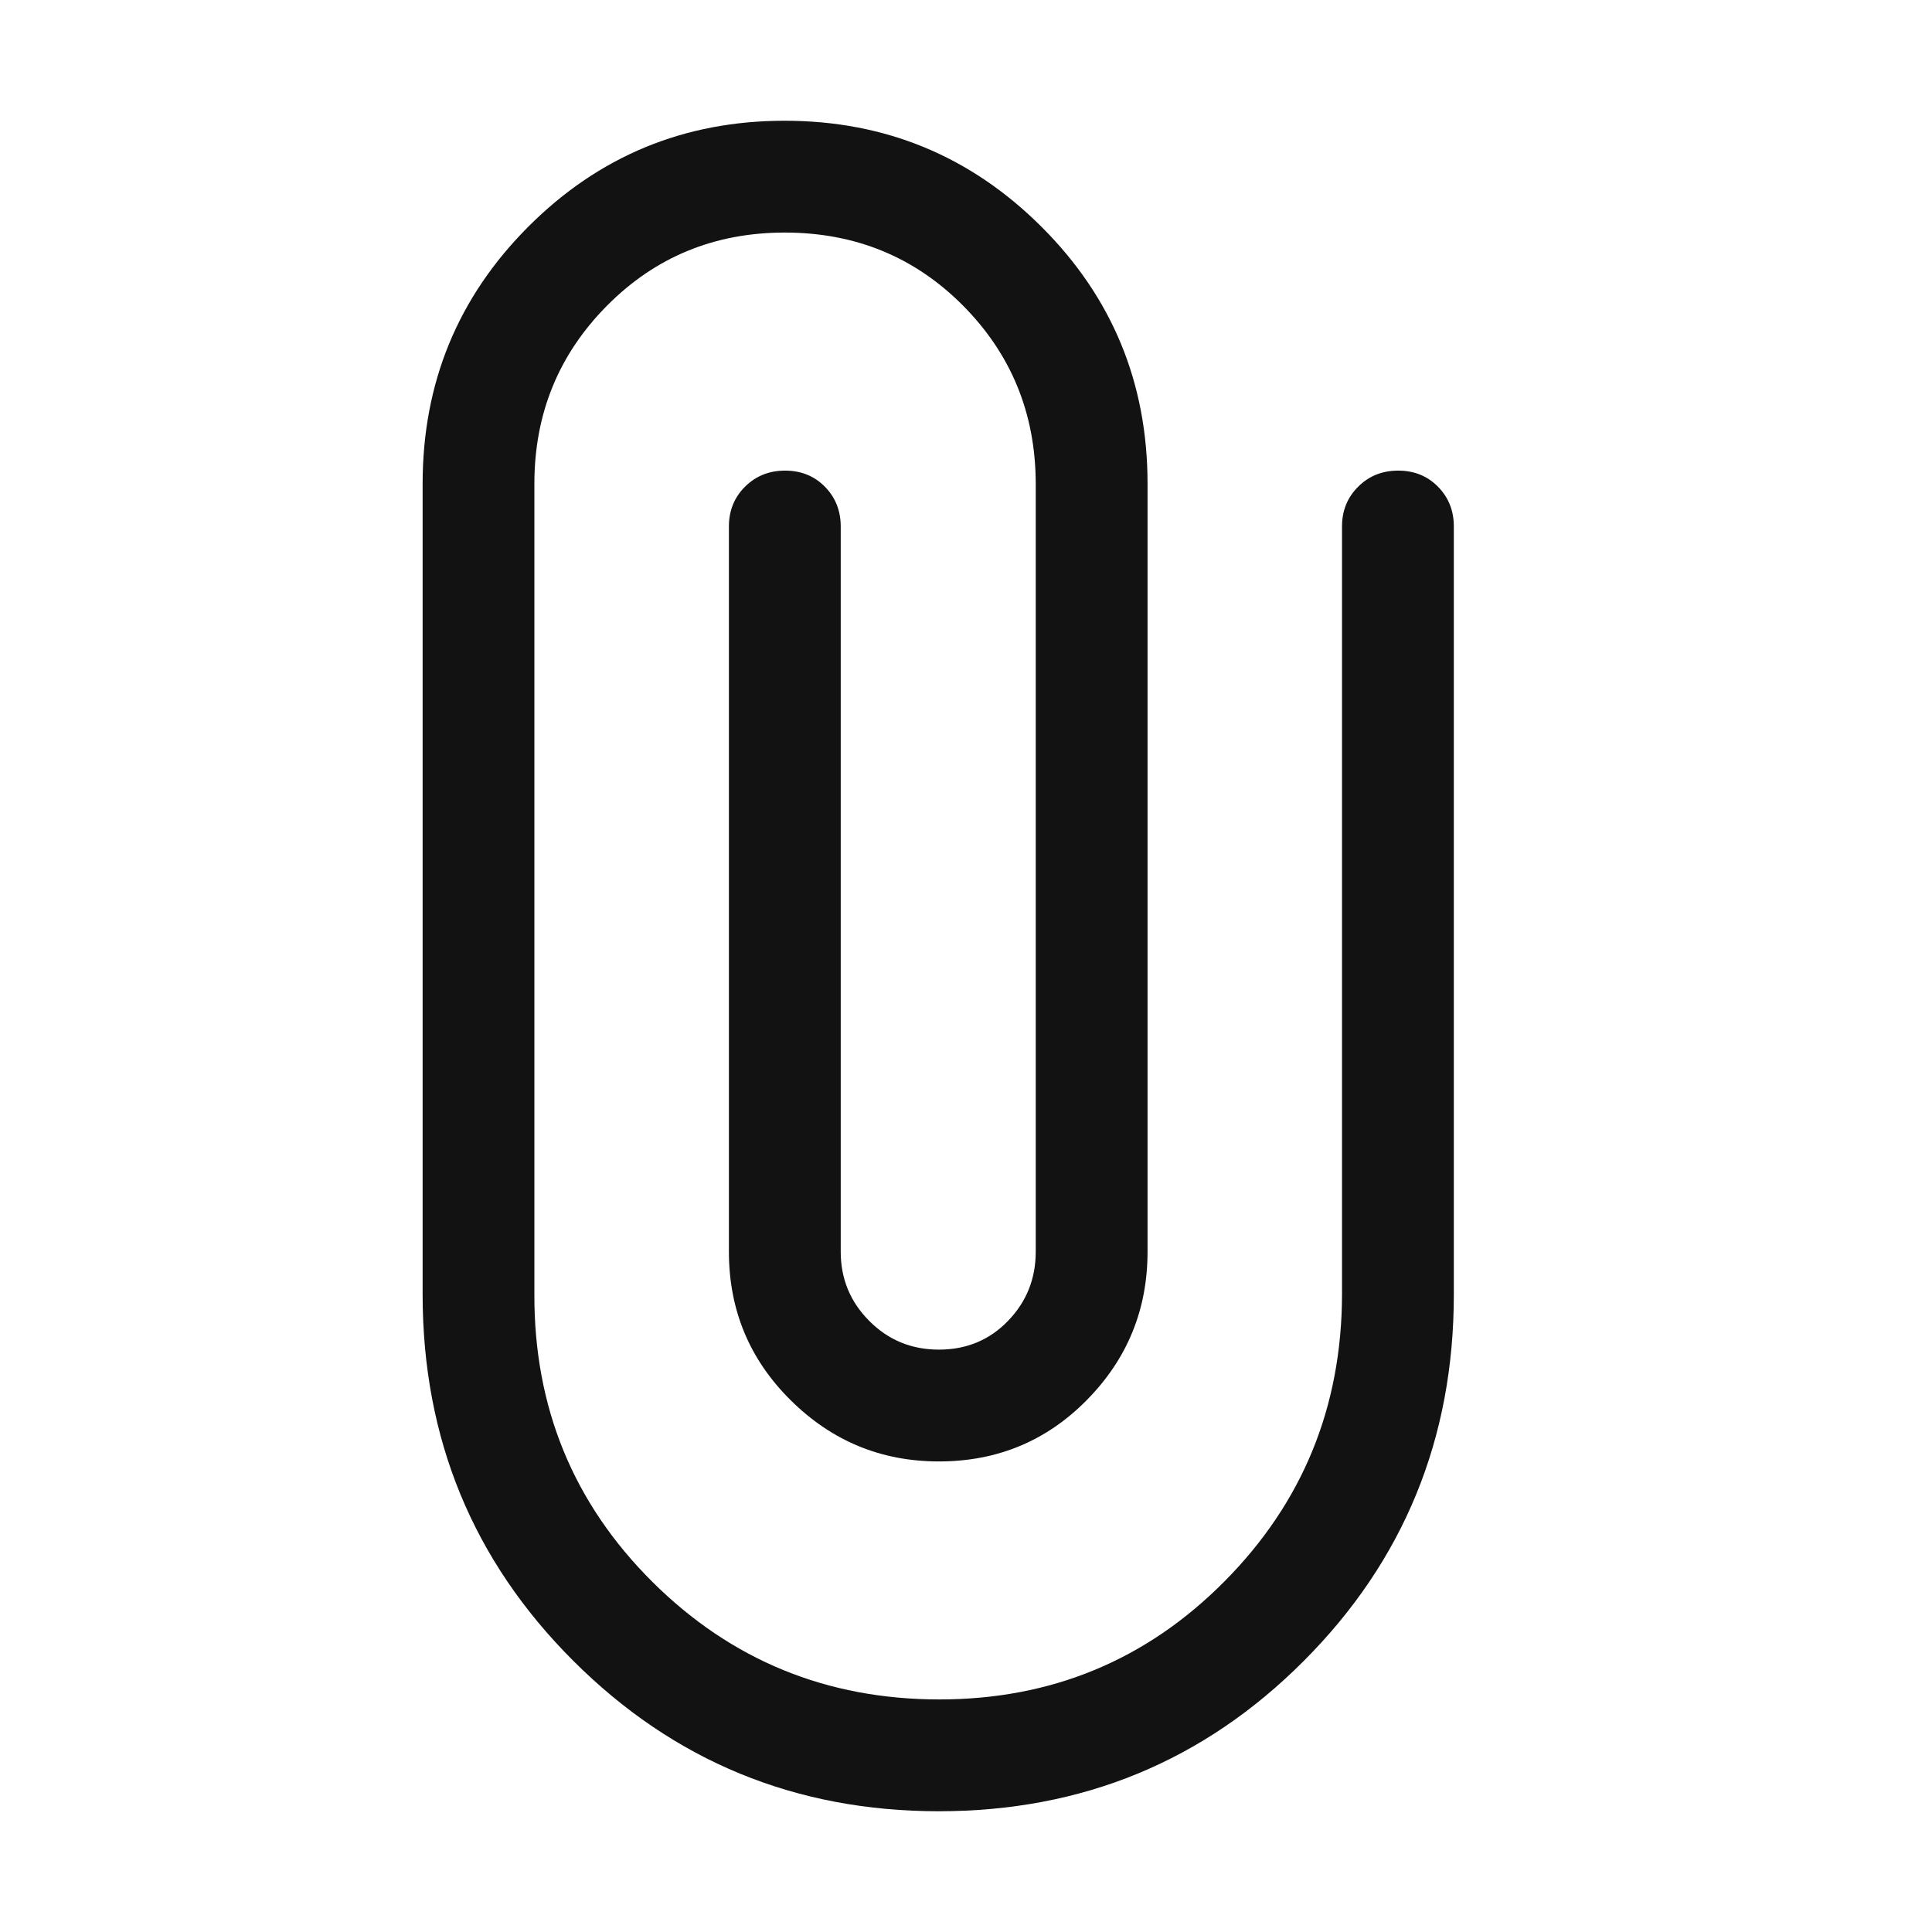
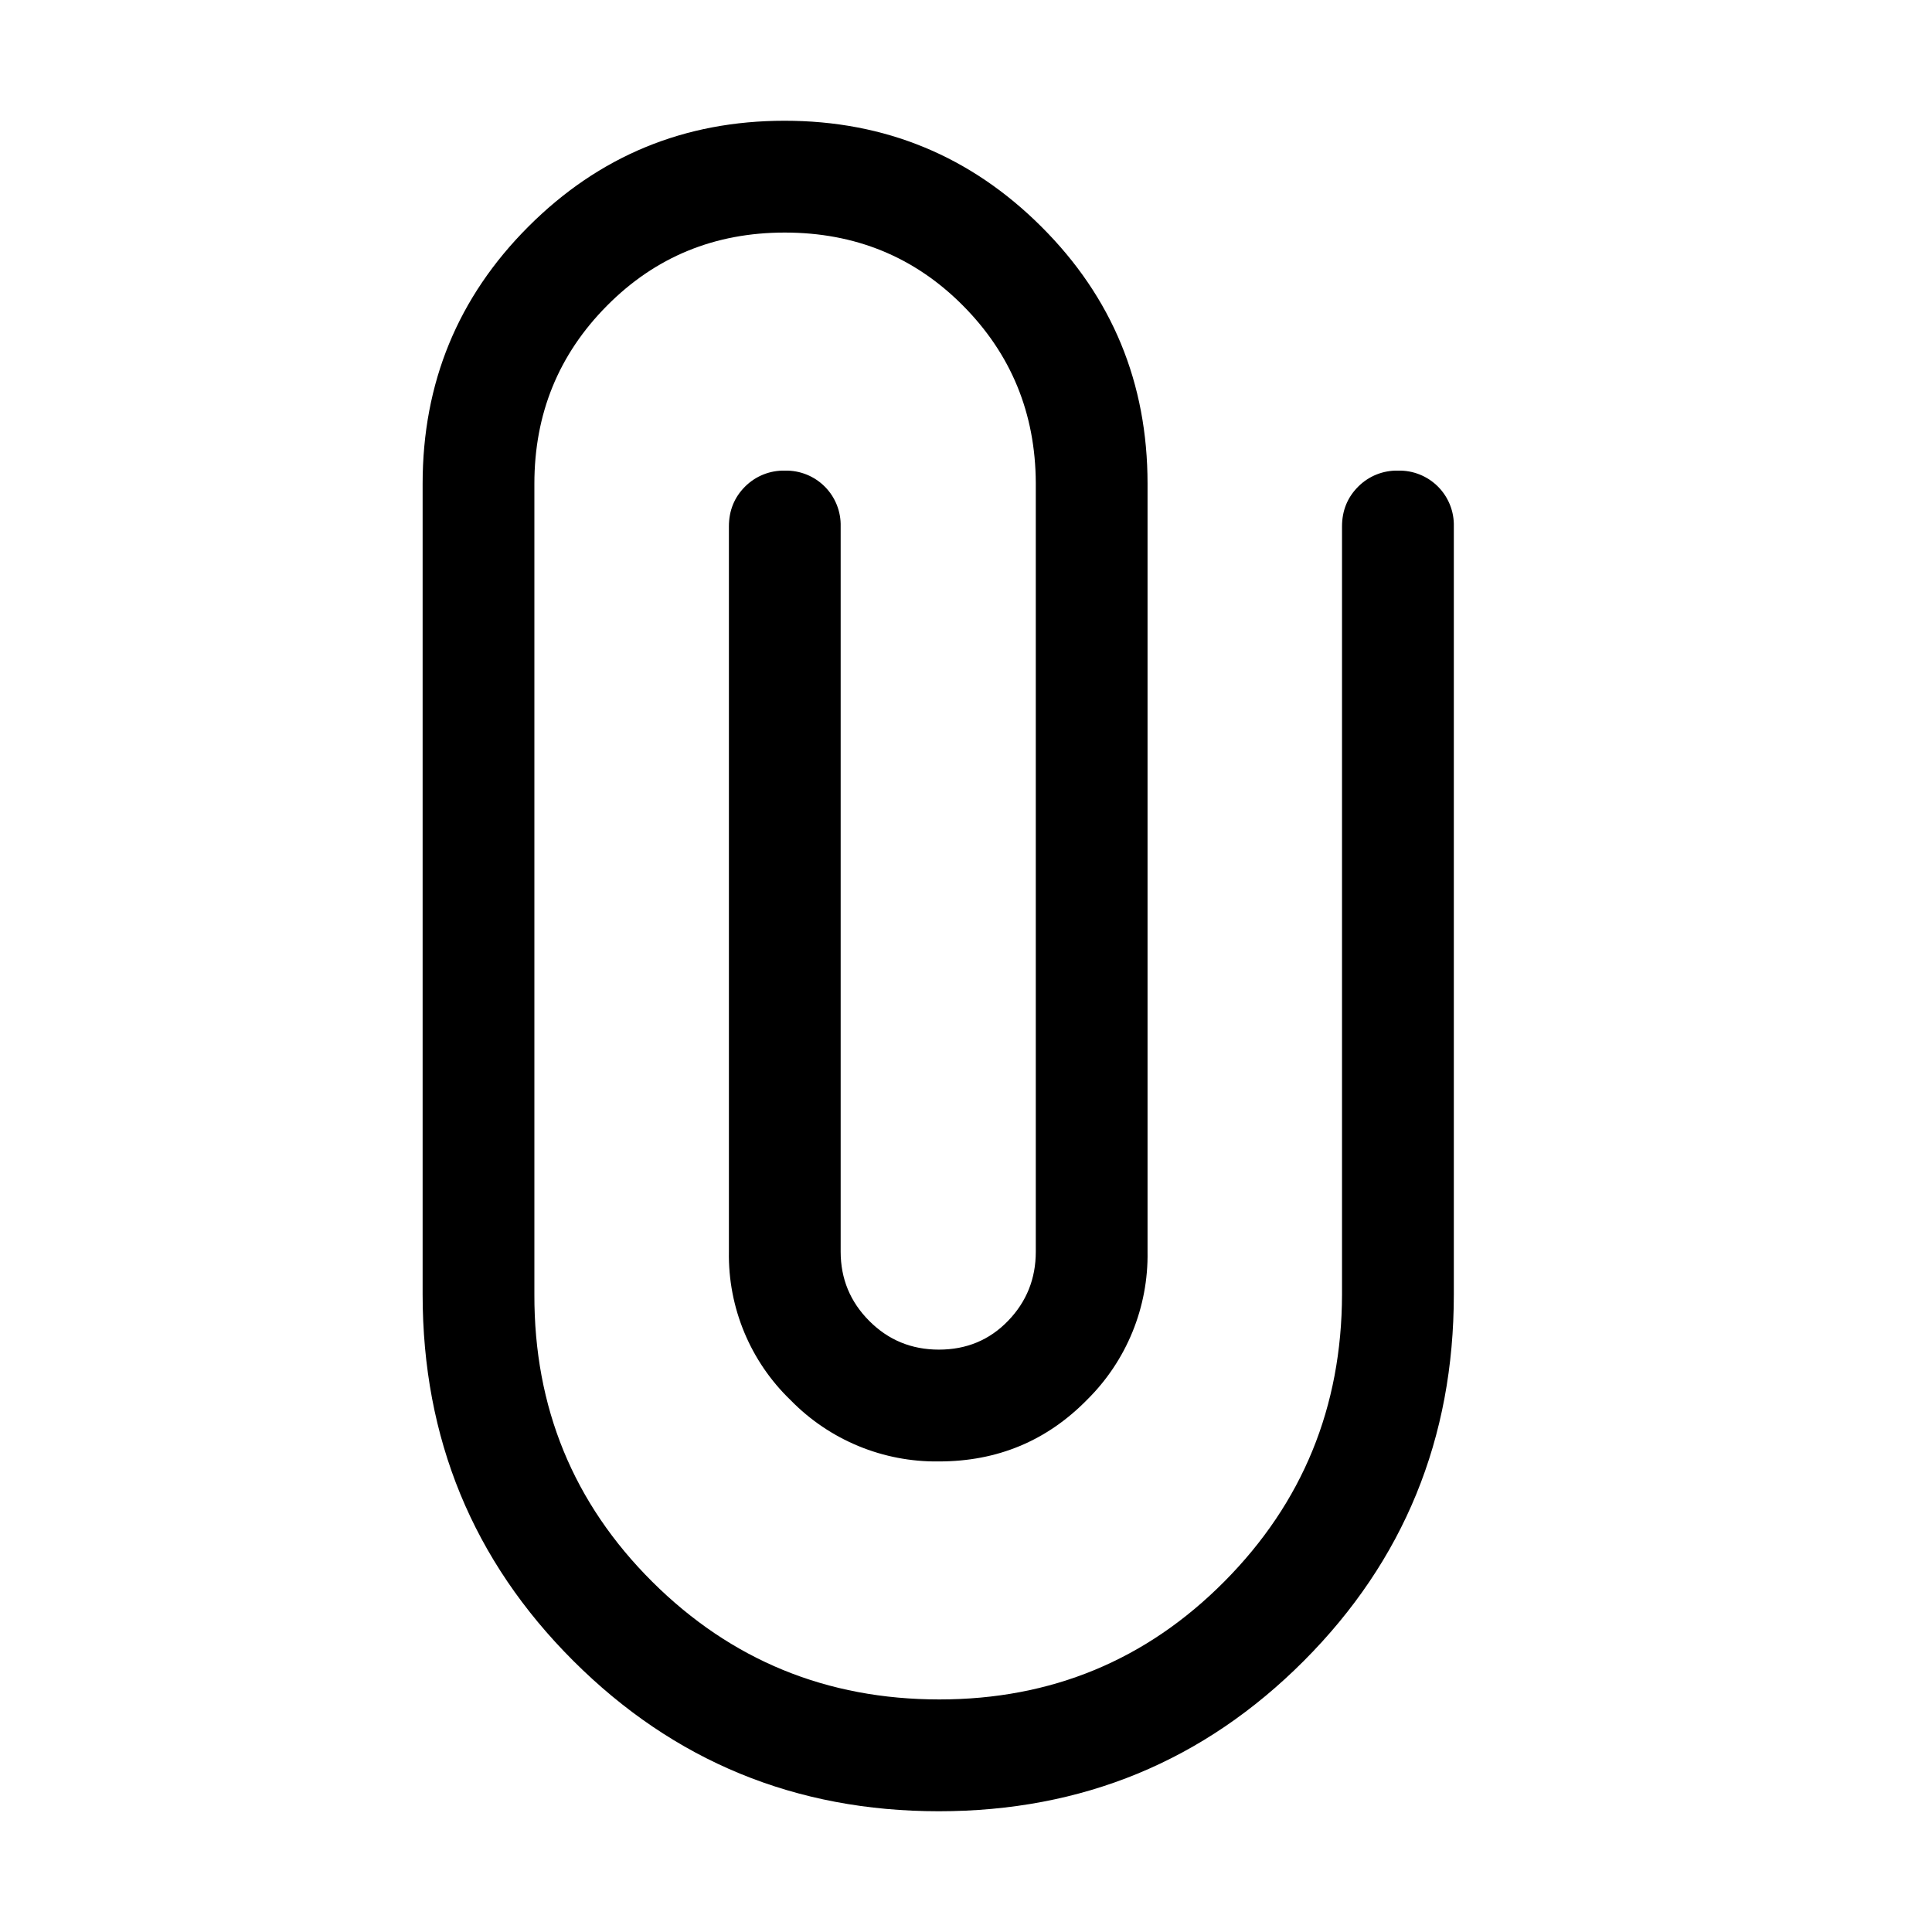
- <svg xmlns="http://www.w3.org/2000/svg" width="32" height="32" viewBox="0 0 32 32" fill="none">
-   <path d="M24.08 21.441C24.08 23.825 23.252 25.848 21.596 27.509C19.94 29.17 17.925 30 15.55 30C13.178 30 11.159 29.17 9.496 27.509C7.832 25.848 7 23.825 7 21.441V8.012C7 6.342 7.584 4.923 8.751 3.754C9.919 2.585 11.334 2 12.996 2C14.659 2 16.076 2.585 17.248 3.754C18.421 4.923 19.007 6.342 19.007 8.012V20.732C19.007 21.689 18.673 22.507 18.004 23.186C17.336 23.866 16.518 24.206 15.551 24.206C14.596 24.206 13.778 23.868 13.096 23.192C12.414 22.517 12.073 21.697 12.073 20.732V8.72C12.073 8.458 12.162 8.238 12.34 8.061C12.519 7.883 12.74 7.795 13.003 7.795C13.267 7.795 13.487 7.883 13.662 8.061C13.837 8.238 13.925 8.458 13.925 8.72V20.732C13.925 21.18 14.082 21.562 14.397 21.878C14.712 22.195 15.096 22.354 15.551 22.354C16.008 22.354 16.39 22.195 16.696 21.878C17.002 21.562 17.155 21.18 17.155 20.732V7.998C17.15 6.843 16.747 5.863 15.947 5.058C15.146 4.254 14.163 3.852 12.998 3.852C11.837 3.852 10.855 4.255 10.054 5.063C9.252 5.871 8.851 6.854 8.851 8.012V21.441C8.846 23.312 9.497 24.897 10.803 26.198C12.109 27.498 13.695 28.148 15.559 28.148C17.413 28.148 18.987 27.497 20.281 26.193C21.575 24.889 22.224 23.305 22.228 21.441V8.72C22.228 8.458 22.317 8.238 22.496 8.061C22.674 7.883 22.895 7.795 23.159 7.795C23.422 7.795 23.642 7.883 23.817 8.061C23.992 8.238 24.08 8.458 24.08 8.72V21.441Z" fill="#131212" />
+ <svg xmlns="http://www.w3.org/2000/svg" viewBox="0 0 32 32">
+   <path fill="currentColor" d="M24.08 21.44c0 2.385-.828 4.408-2.484 6.069C19.94 29.169 17.925 30 15.55 30c-2.372 0-4.39-.83-6.054-2.491C7.832 25.848 7 23.825 7 21.44V8.012c0-1.67.584-3.09 1.751-4.258C9.92 2.584 11.334 2 12.996 2c1.663 0 3.08.585 4.252 1.754 1.173 1.169 1.759 2.588 1.759 4.258v12.72a3.37 3.37 0 0 1-1.003 2.454c-.668.68-1.486 1.02-2.453 1.02a3.365 3.365 0 0 1-2.455-1.014 3.332 3.332 0 0 1-1.023-2.46V8.72c0-.262.089-.482.267-.66a.903.903 0 0 1 .663-.265.902.902 0 0 1 .921.926v12.011c0 .448.158.83.473 1.146.315.317.7.476 1.154.476.457 0 .839-.159 1.145-.476.306-.316.46-.698.46-1.146V7.998c-.006-1.155-.409-2.135-1.21-2.94-.8-.804-1.783-1.206-2.948-1.206-1.161 0-2.143.403-2.944 1.211-.802.808-1.203 1.79-1.203 2.949V21.44c-.005 1.872.646 3.457 1.952 4.758 1.306 1.3 2.892 1.95 4.756 1.95 1.854 0 3.428-.651 4.722-1.955 1.294-1.304 1.943-2.888 1.947-4.753V8.72c0-.262.09-.482.268-.66a.902.902 0 0 1 .663-.265.901.901 0 0 1 .921.926v12.72Z" />
</svg>
